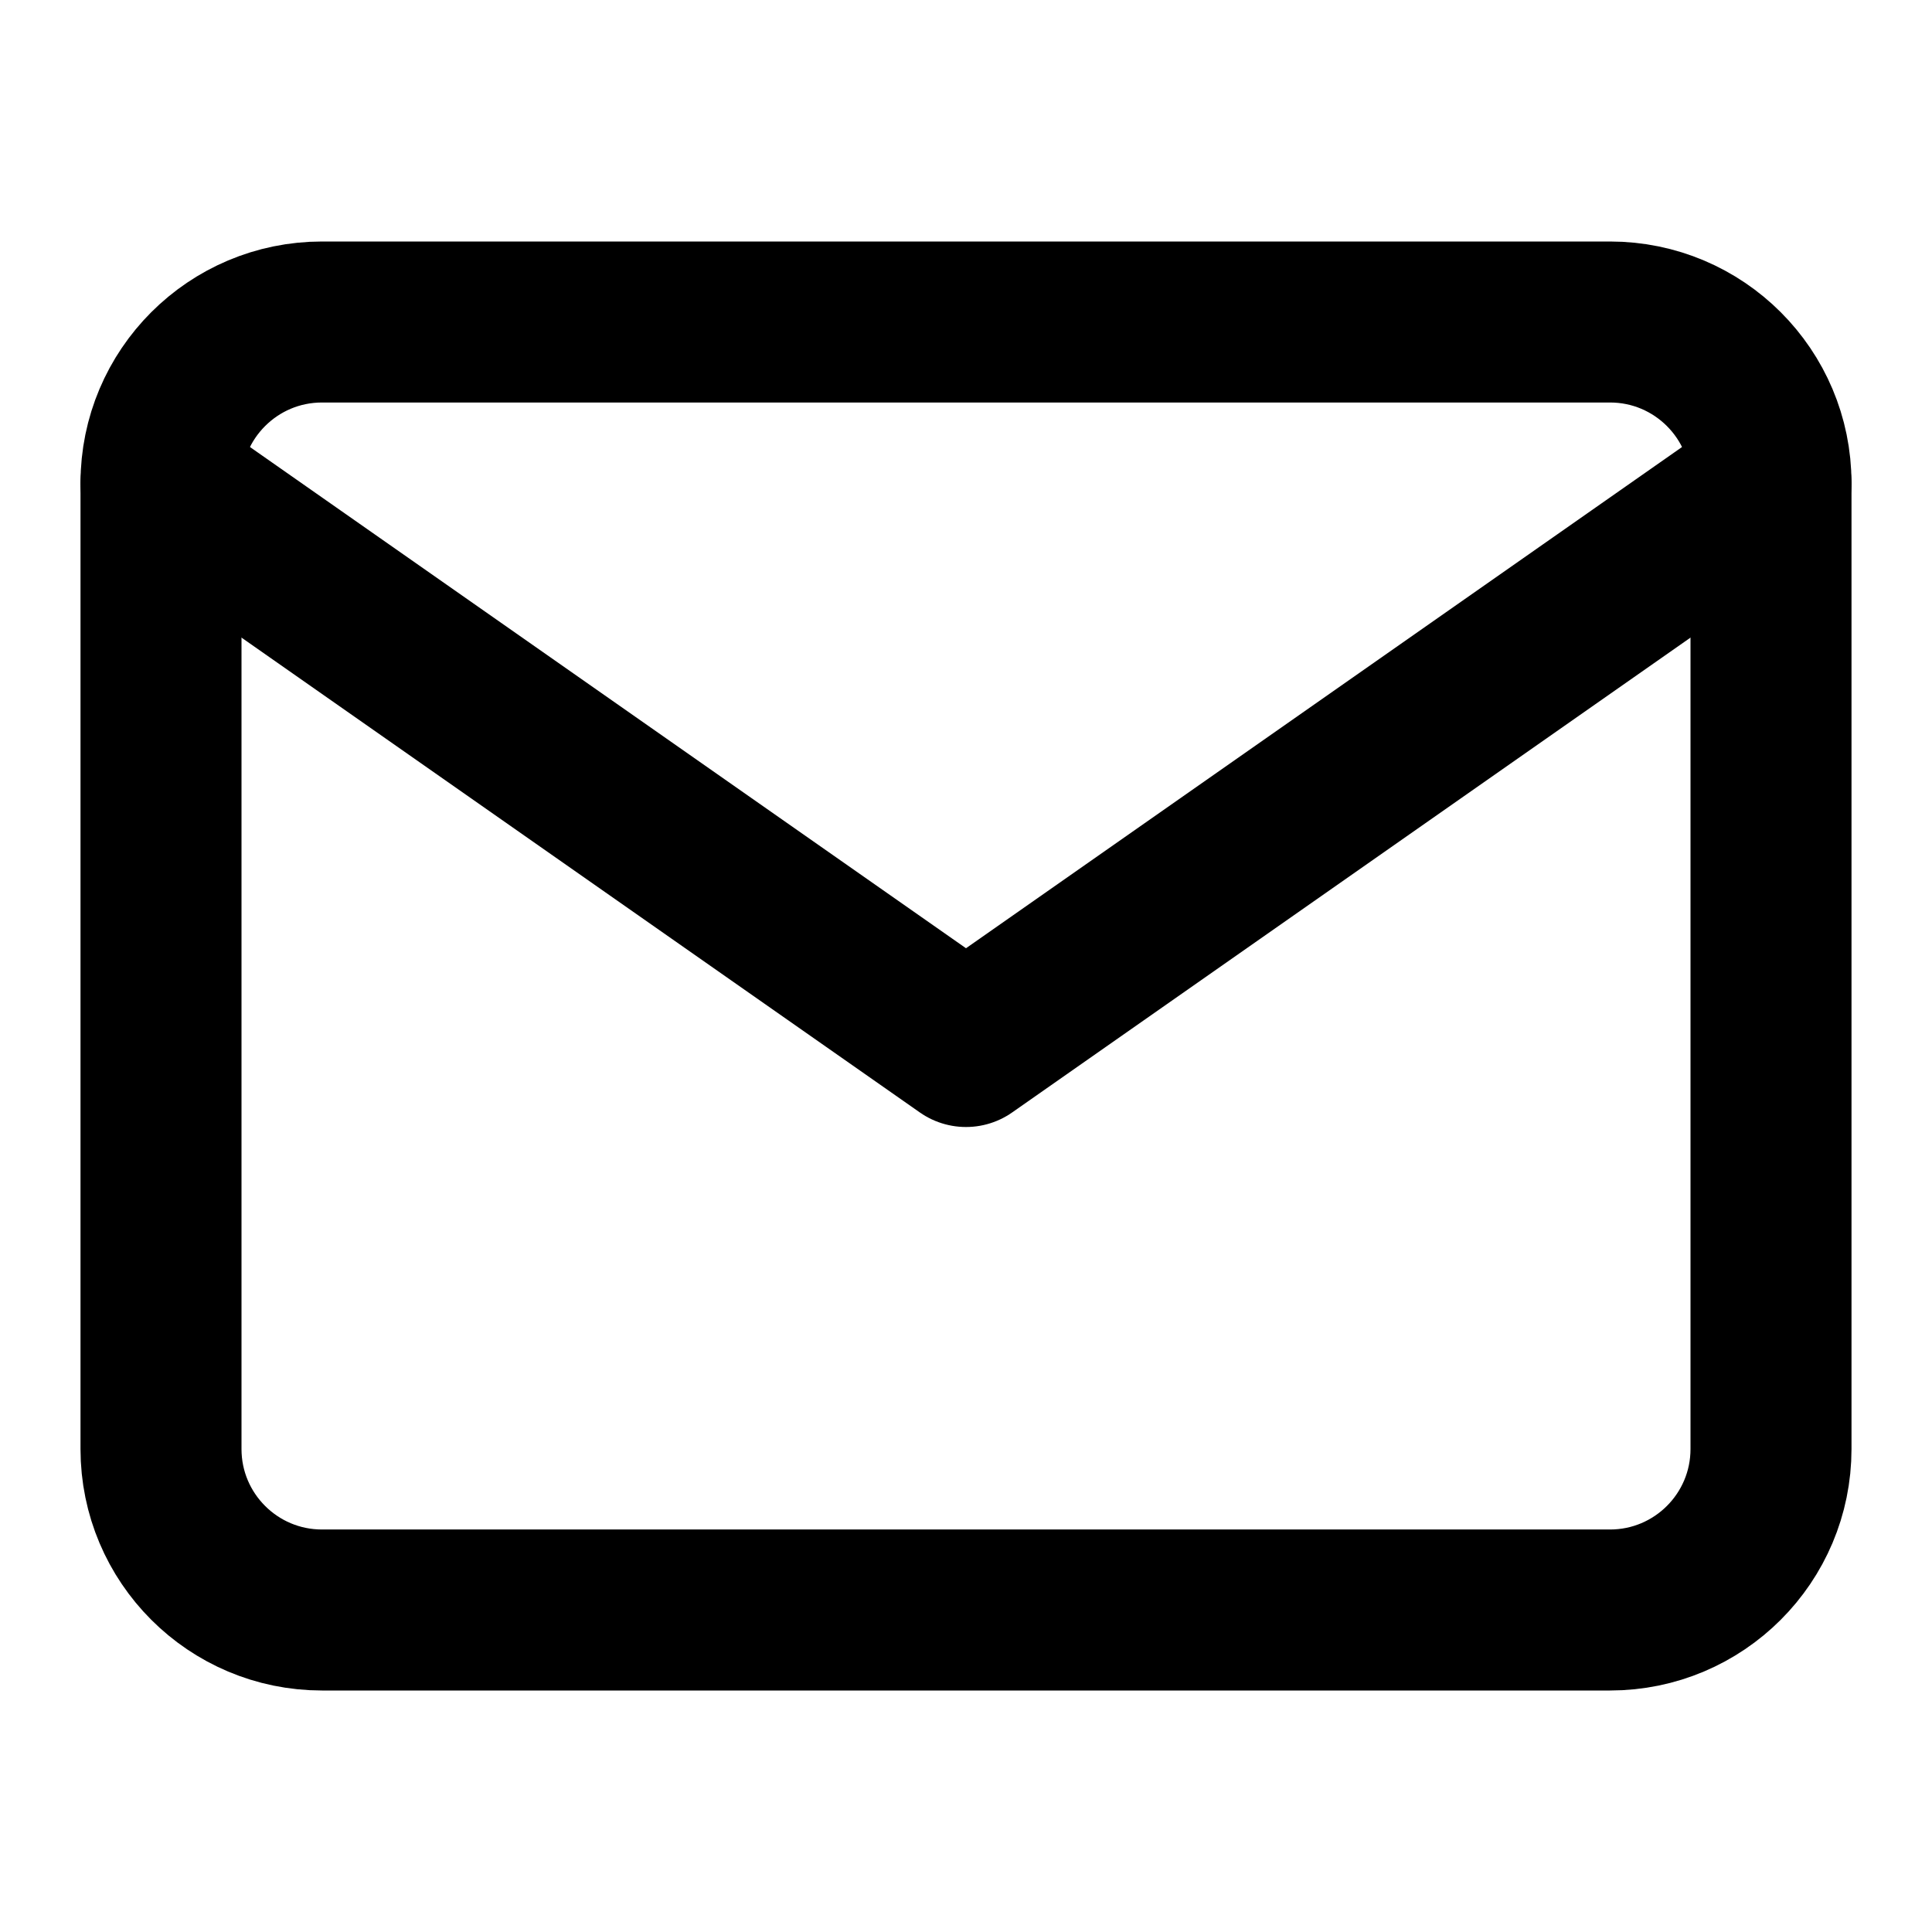
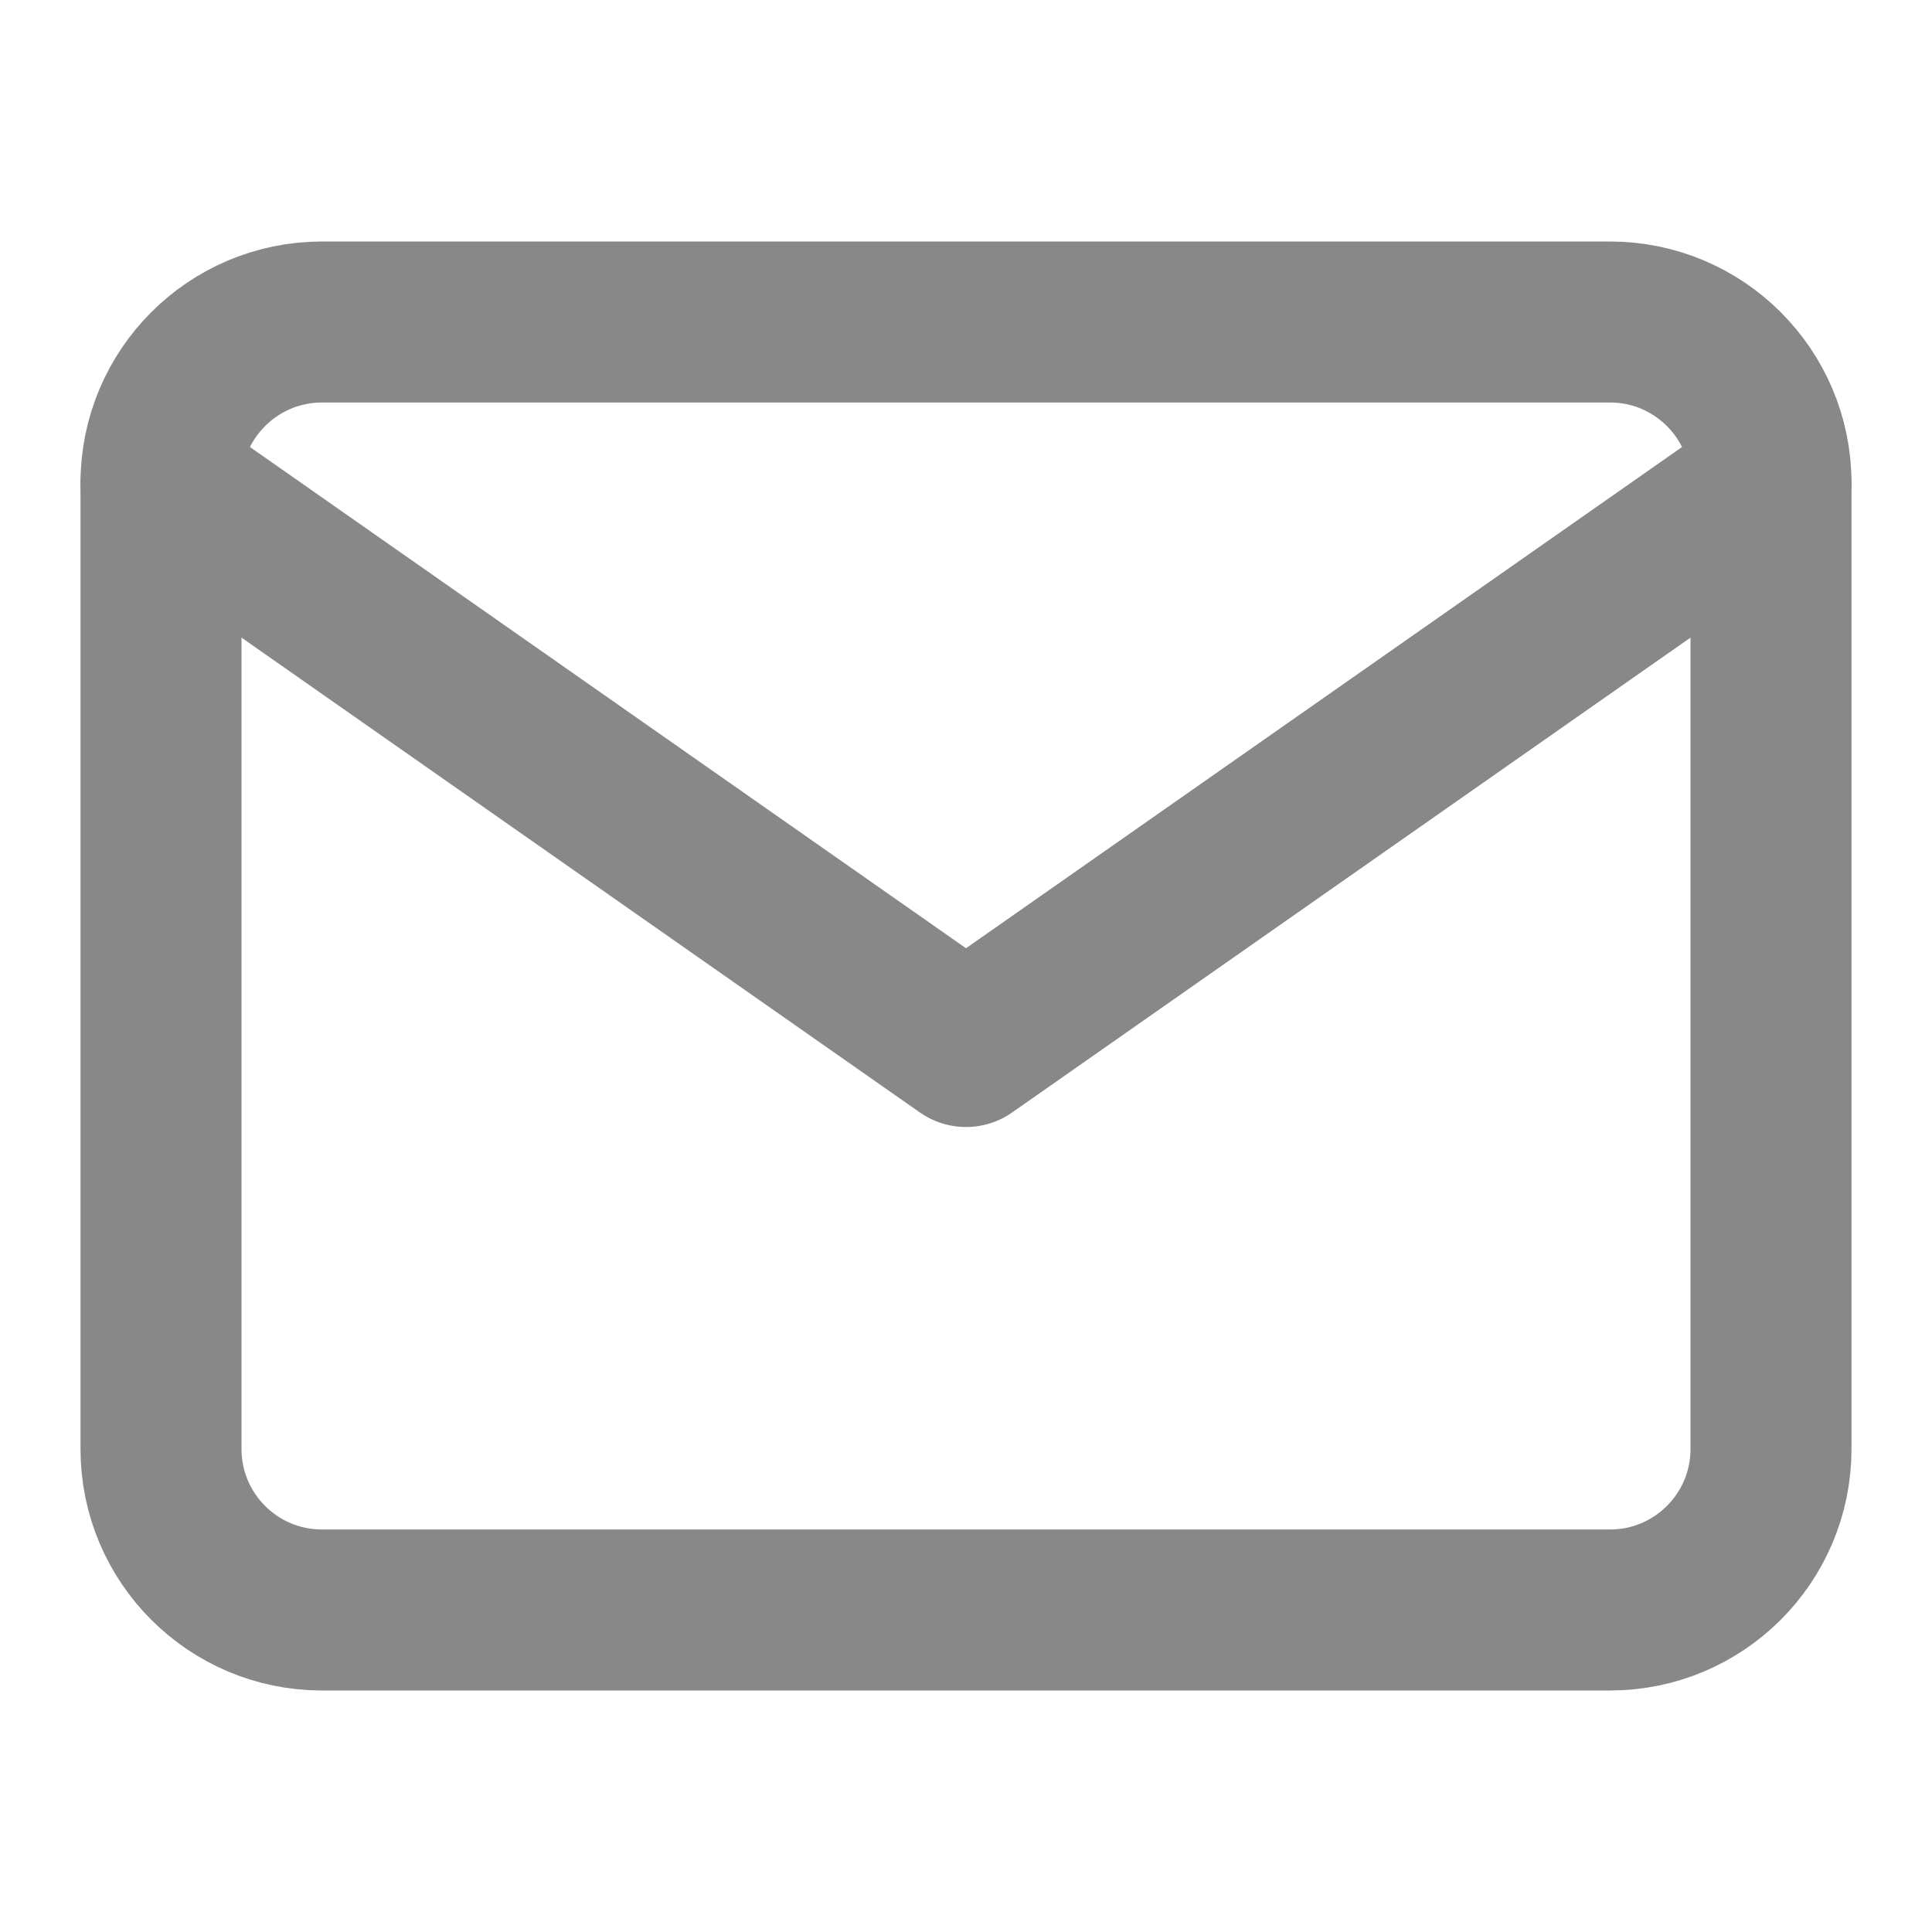
- <svg xmlns="http://www.w3.org/2000/svg" fill="none" stroke="currentColor" stroke-width="2" stroke-linecap="round" stroke-linejoin="round" viewBox="0 0 24 24" width="20" height="20" style="vertical-align:middle;">
+ <svg xmlns="http://www.w3.org/2000/svg" fill="none" stroke="#888" stroke-width="2" stroke-linecap="round" stroke-linejoin="round" viewBox="0 0 24 24" width="20" height="20" style="vertical-align:middle;">
  <rect x="2" y="4" width="20" height="16" rx="2" ry="2" />
  <polyline points="22,6 12,13 2,6" />
</svg>
